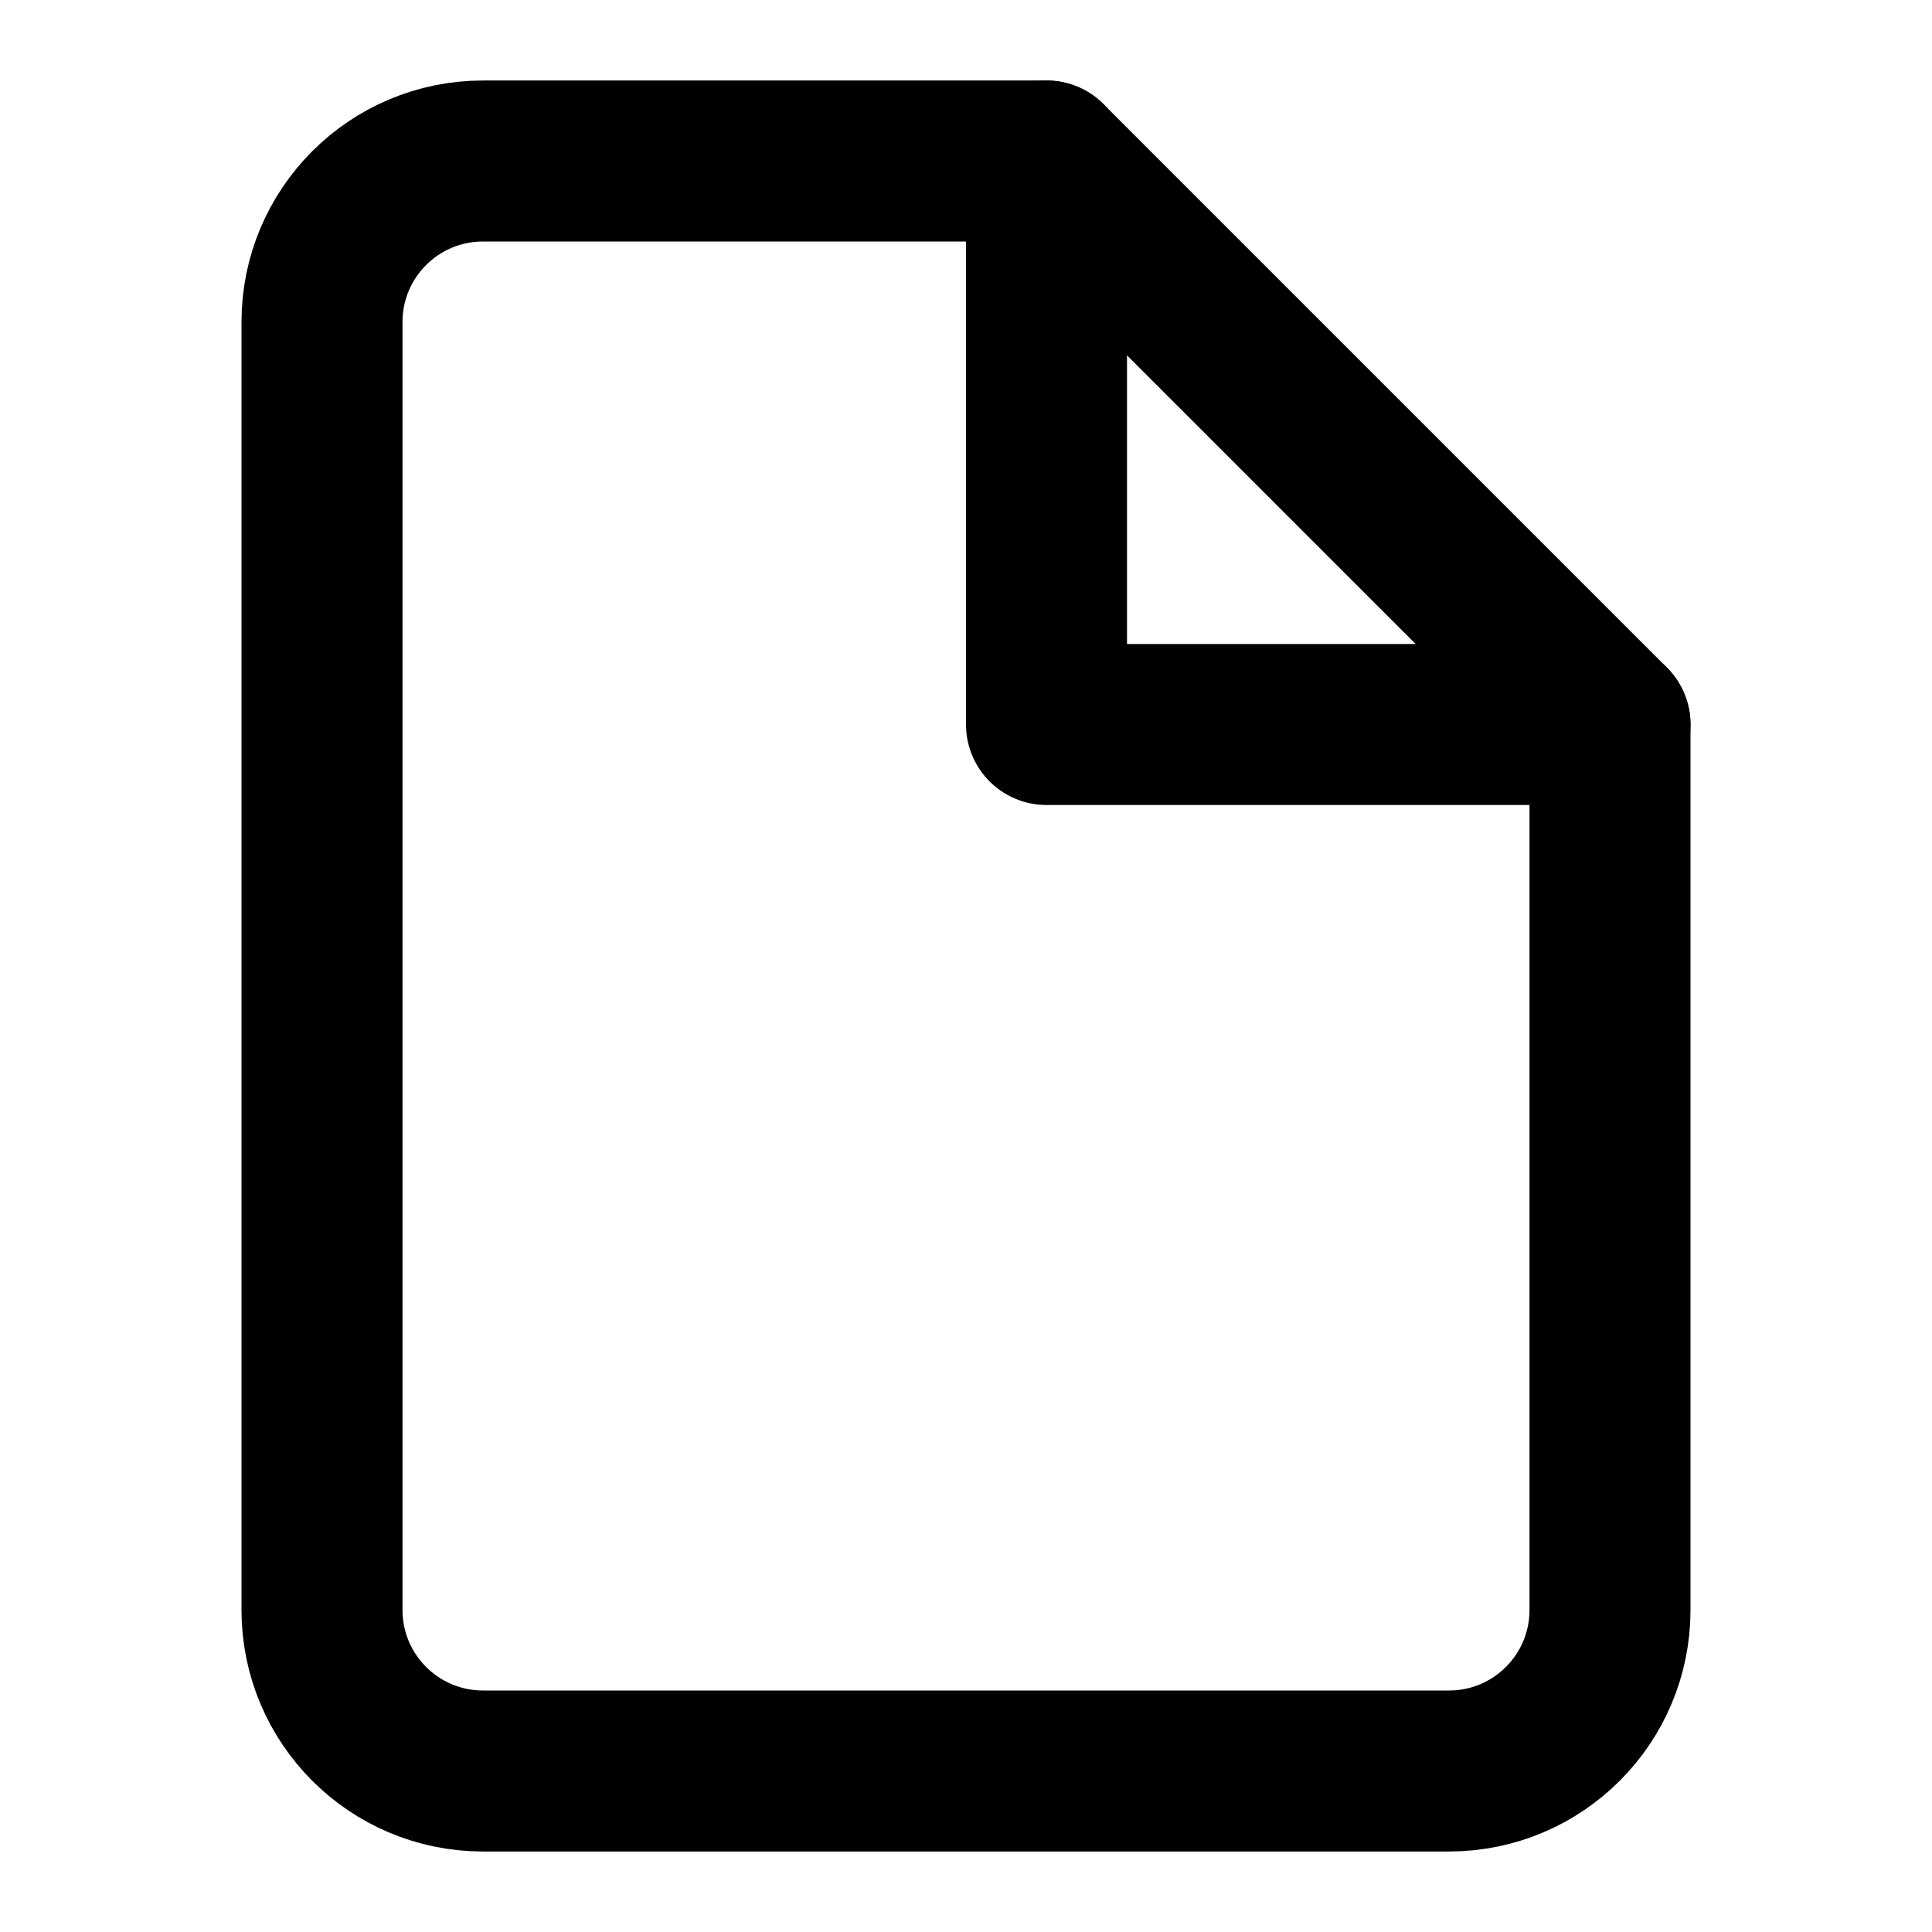
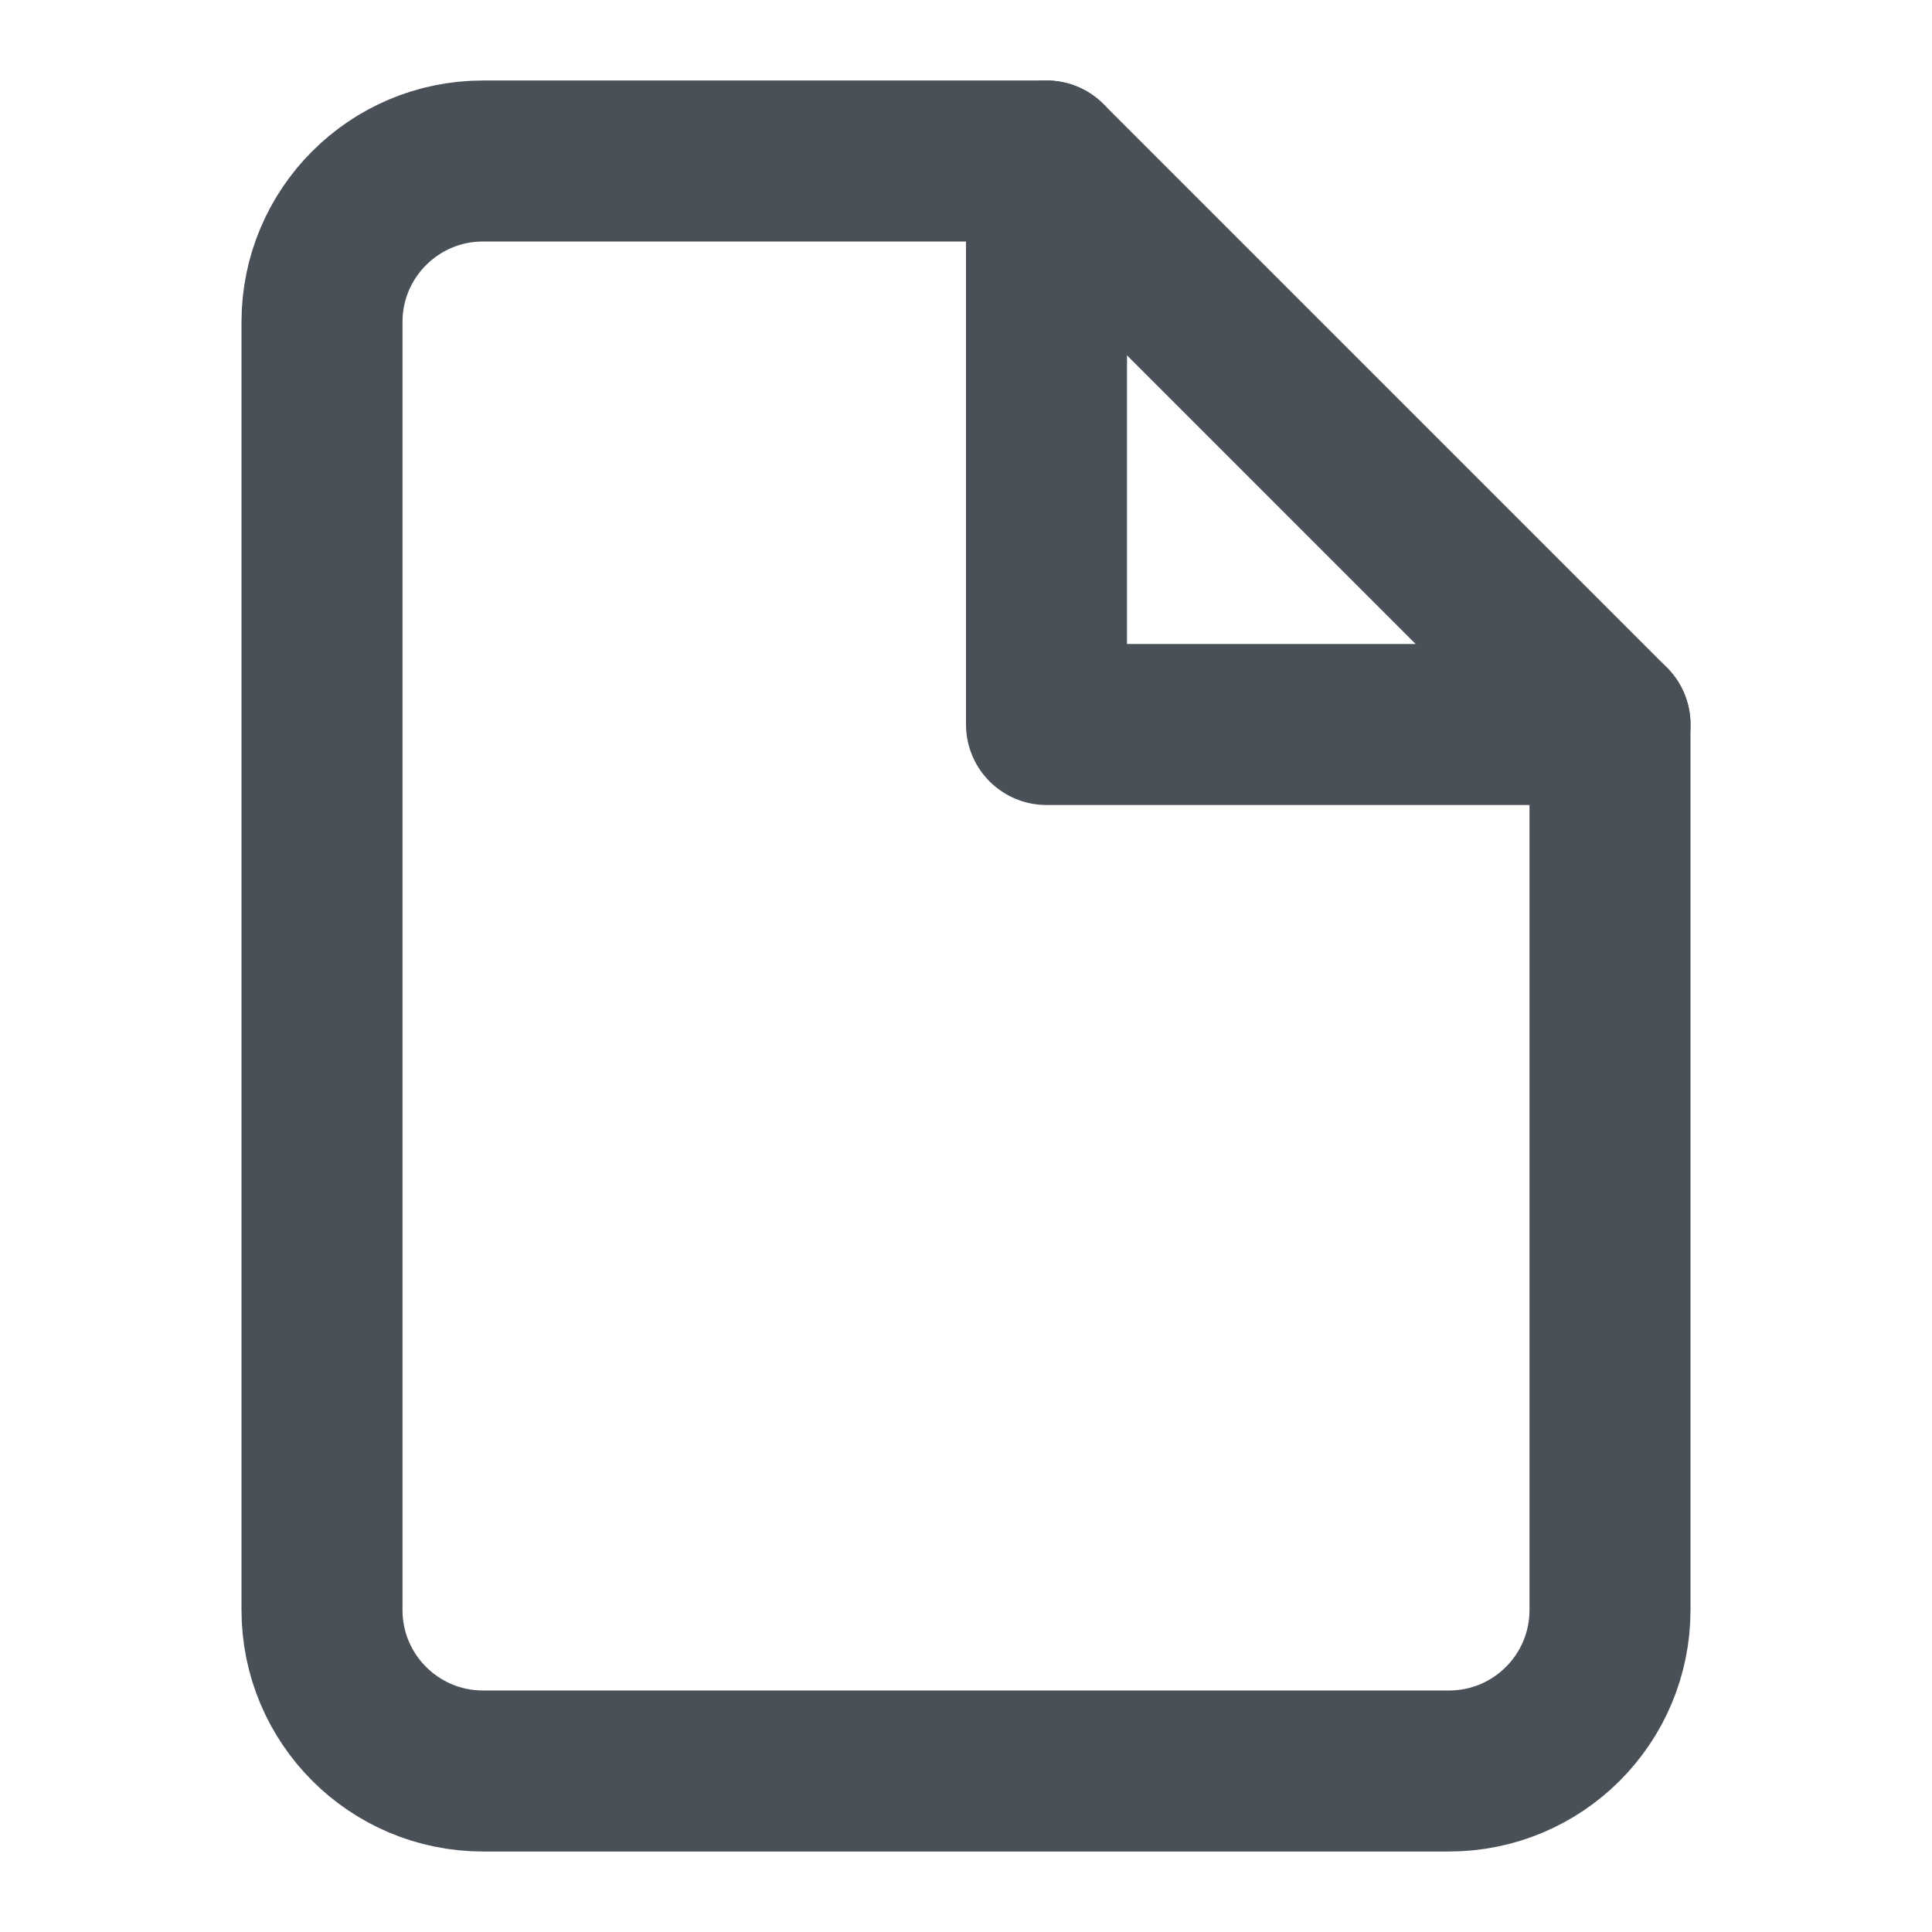
- <svg xmlns="http://www.w3.org/2000/svg" width="24" height="24" viewBox="0 0 24 24" fill="none" stroke="currentColor" stroke-width="2" stroke-linecap="round" stroke-linejoin="round">
+ <svg xmlns="http://www.w3.org/2000/svg" width="24" height="24" viewBox="0 0 24 24" fill="none" stroke="#495057" stroke-width="2" stroke-linecap="round" stroke-linejoin="round">
  <path d="M13 2H6a2 2 0 0 0-2 2v16a2 2 0 0 0 2 2h12a2 2 0 0 0 2-2V9z" />
  <polyline points="13 2 13 9 20 9" />
</svg>
